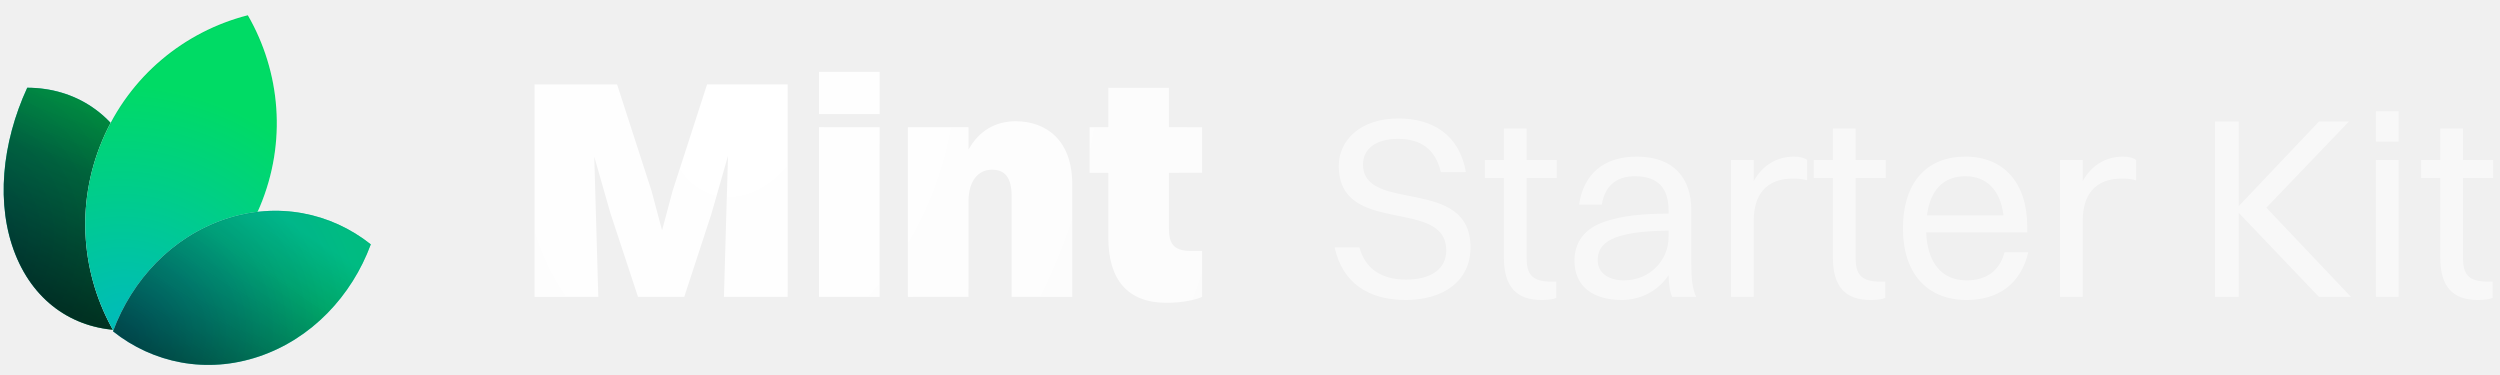
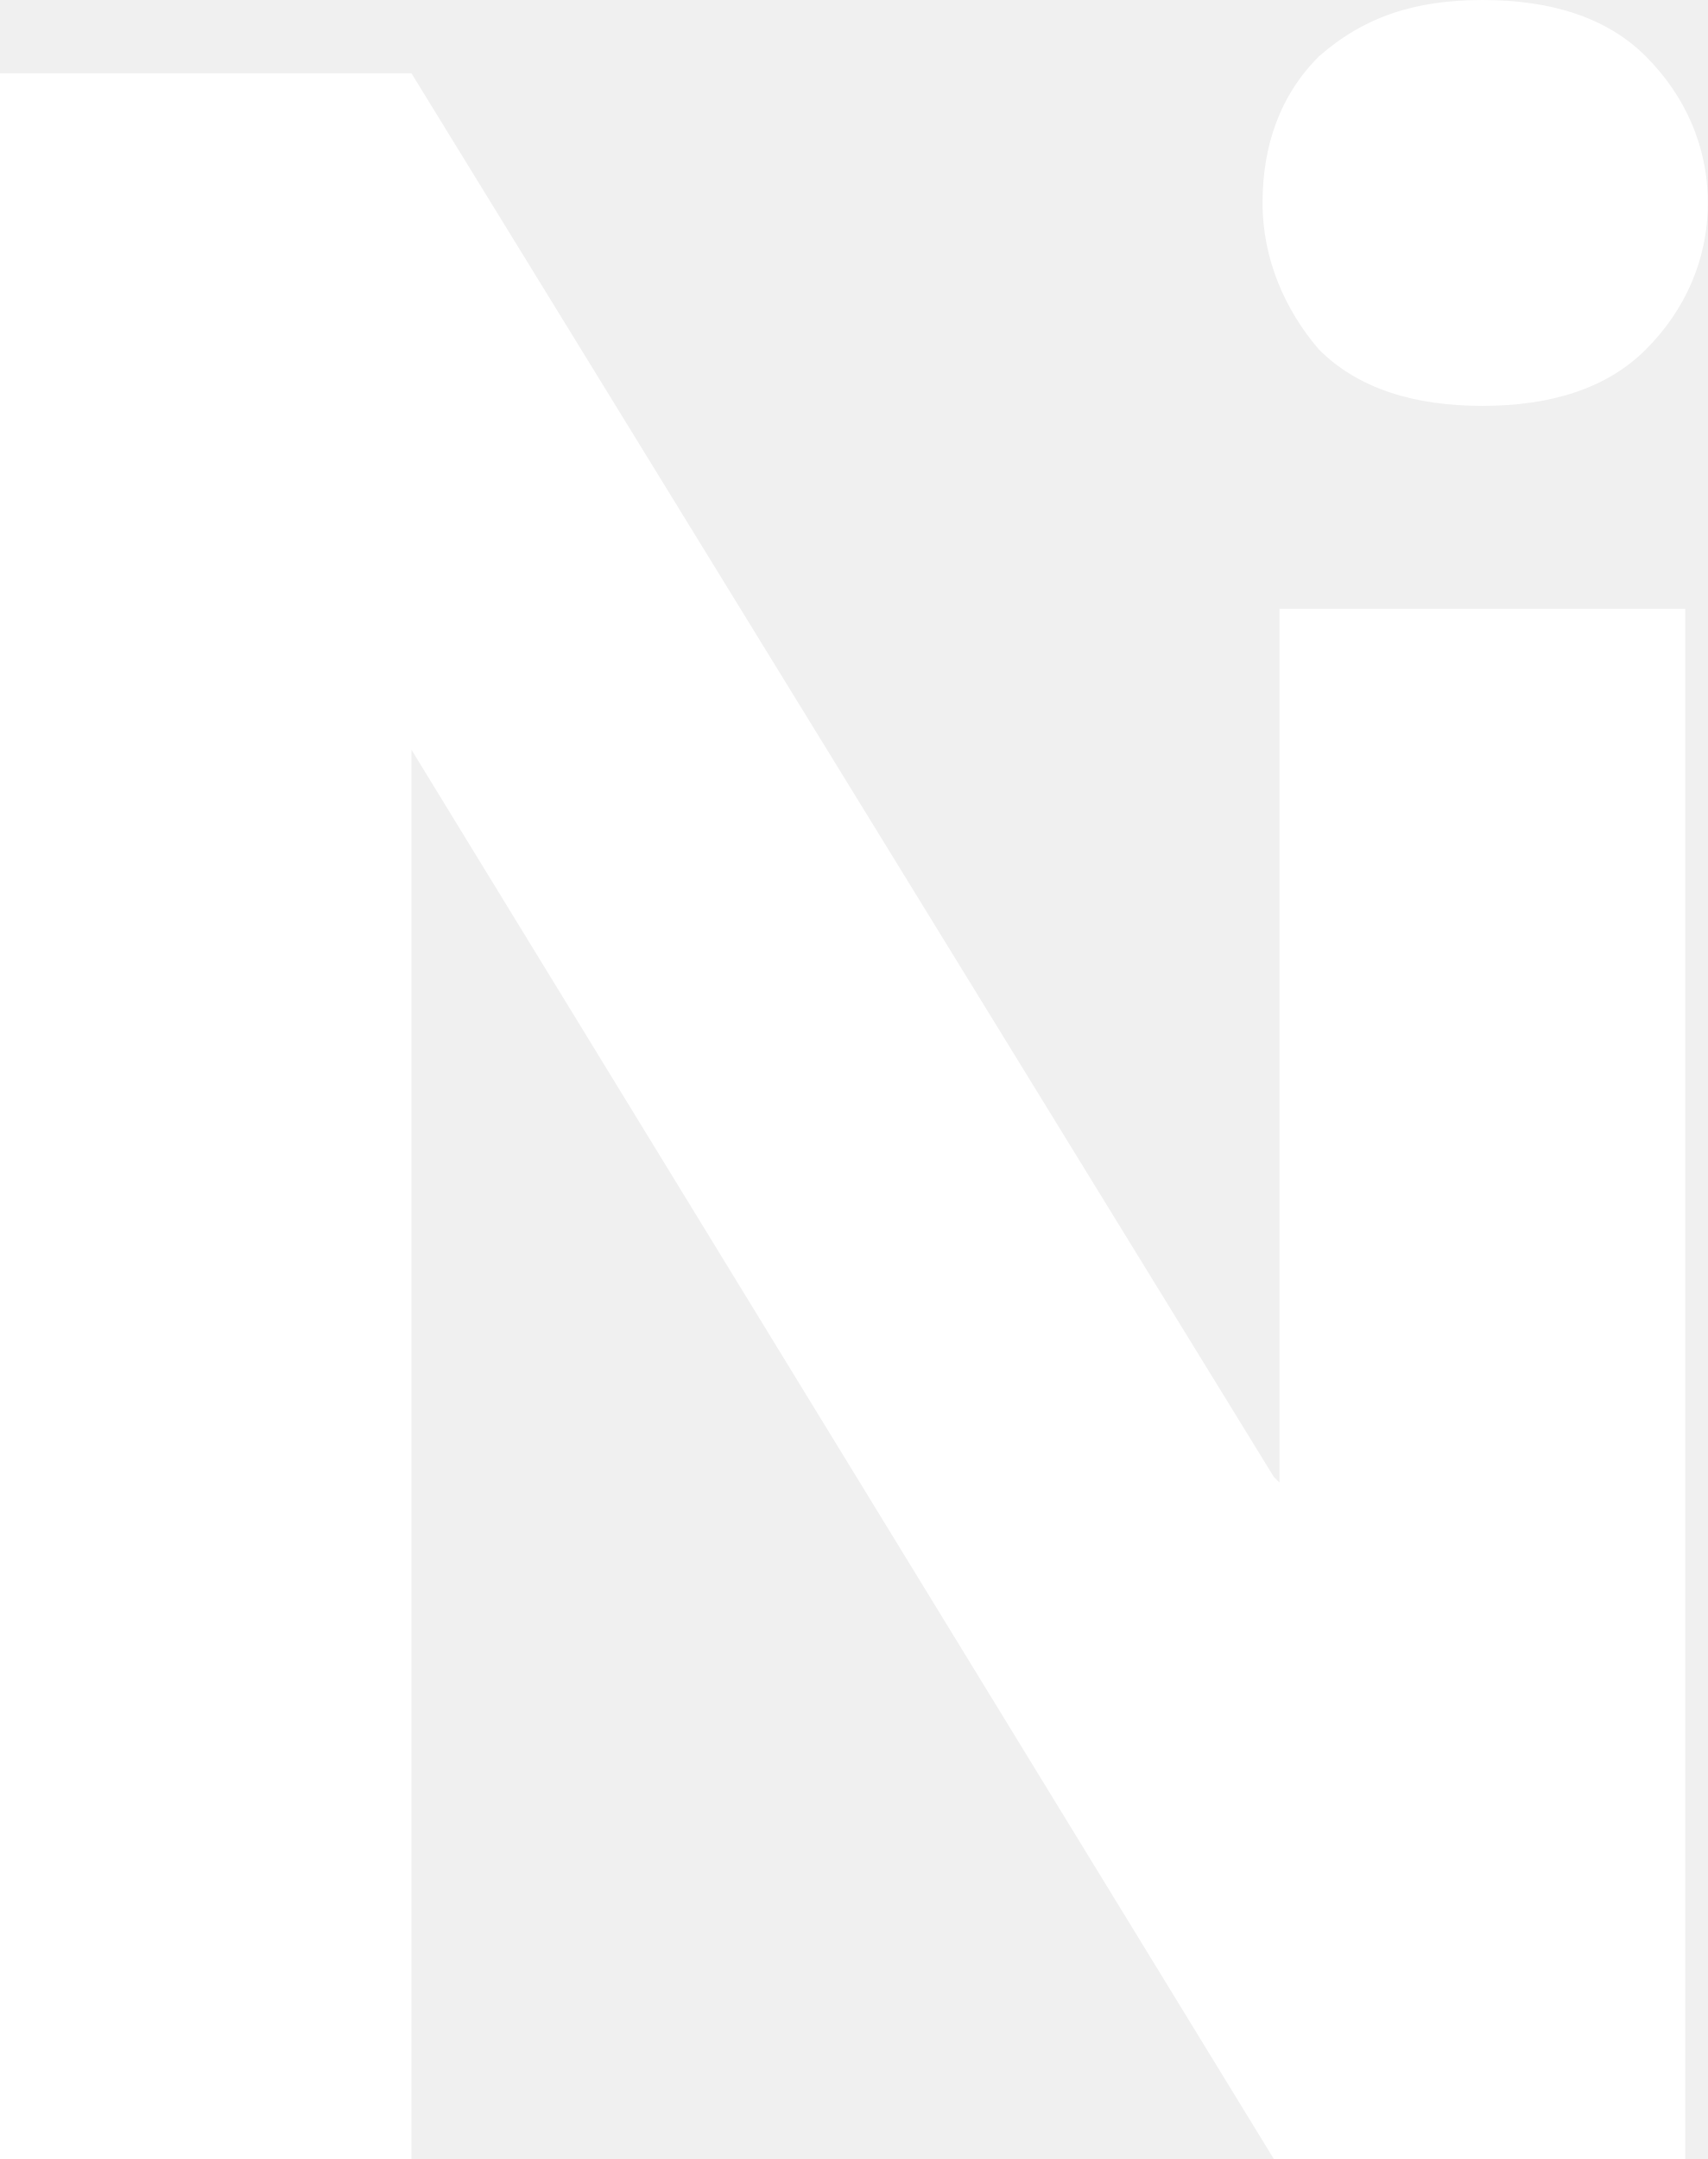
- <svg xmlns="http://www.w3.org/2000/svg" width="160" height="24" viewBox="0 0 160 24" fill="none">
-   <path d="M7.953 21.139C4.896 21.13 2.255 19.458 0.987 16.29C-0.28 13.121 0.109 9.163 1.744 5.615C4.801 5.624 7.442 7.296 8.71 10.465C9.977 13.633 9.588 17.591 7.953 21.139Z" fill="white" />
-   <path d="M7.953 21.139C4.896 21.13 2.255 19.458 0.987 16.29C-0.28 13.121 0.109 9.163 1.744 5.615C4.801 5.624 7.442 7.296 8.71 10.465C9.977 13.633 9.588 17.591 7.953 21.139Z" fill="url(#paint0_radial_115_109)" />
-   <path d="M7.953 21.139C4.896 21.13 2.255 19.458 0.987 16.29C-0.28 13.121 0.109 9.163 1.744 5.615C4.801 5.624 7.442 7.296 8.71 10.465C9.977 13.633 9.588 17.591 7.953 21.139Z" fill="black" fill-opacity="0.5" style="mix-blend-mode:hard-light" />
-   <path d="M7.953 21.139C4.896 21.13 2.255 19.458 0.987 16.29C-0.28 13.121 0.109 9.163 1.744 5.615C4.801 5.624 7.442 7.296 8.71 10.465C9.977 13.633 9.588 17.591 7.953 21.139Z" fill="url(#paint1_linear_115_109)" fill-opacity="0.5" style="mix-blend-mode:hard-light" />
-   <path d="M7.935 21.111C4.897 21.096 2.274 19.431 1.013 16.279C-0.248 13.124 0.136 9.182 1.762 5.643C4.8 5.659 7.423 7.324 8.684 10.476C9.945 13.63 9.561 17.572 7.935 21.111Z" stroke="url(#paint2_linear_115_109)" stroke-opacity="0.05" stroke-width="0.056" />
-   <path d="M7.31 21.257C11.354 20.221 14.884 17.375 16.628 13.236C18.373 9.097 17.945 4.587 15.86 0.976C11.816 2.012 8.287 4.858 6.542 8.998C4.797 13.137 5.225 17.646 7.31 21.257Z" fill="white" />
-   <path d="M7.31 21.257C11.354 20.221 14.884 17.375 16.628 13.236C18.373 9.097 17.945 4.587 15.86 0.976C11.816 2.012 8.287 4.858 6.542 8.998C4.797 13.137 5.225 17.646 7.31 21.257Z" fill="url(#paint3_radial_115_109)" />
-   <path d="M16.602 13.225C14.864 17.349 11.351 20.187 7.324 21.225C5.253 17.624 4.829 13.132 6.568 9.009C8.306 4.885 11.819 2.047 15.846 1.009C17.918 4.61 18.341 9.101 16.602 13.225Z" stroke="url(#paint4_linear_115_109)" stroke-opacity="0.05" stroke-width="0.056" />
-   <path d="M7.234 21.207C9.789 23.237 13.21 23.951 16.577 22.814C19.944 21.677 22.506 18.945 23.73 15.638C21.175 13.608 17.754 12.894 14.387 14.031C11.02 15.168 8.458 17.901 7.234 21.207Z" fill="white" />
-   <path d="M7.234 21.207C9.789 23.237 13.21 23.951 16.577 22.814C19.944 21.677 22.506 18.945 23.73 15.638C21.175 13.608 17.754 12.894 14.387 14.031C11.02 15.168 8.458 17.901 7.234 21.207Z" fill="url(#paint5_radial_115_109)" />
-   <path d="M7.234 21.207C9.789 23.237 13.21 23.951 16.577 22.814C19.944 21.677 22.506 18.945 23.73 15.638C21.175 13.608 17.754 12.894 14.387 14.031C11.02 15.168 8.458 17.901 7.234 21.207Z" fill="black" fill-opacity="0.2" style="mix-blend-mode:hard-light" />
-   <path d="M7.234 21.207C9.789 23.237 13.21 23.951 16.577 22.814C19.944 21.677 22.506 18.945 23.73 15.638C21.175 13.608 17.754 12.894 14.387 14.031C11.02 15.168 8.458 17.901 7.234 21.207Z" fill="url(#paint6_linear_115_109)" fill-opacity="0.5" style="mix-blend-mode:hard-light" />
-   <path d="M16.568 22.787C13.218 23.918 9.814 23.212 7.267 21.198C8.492 17.907 11.044 15.189 14.396 14.058C17.747 12.927 21.15 13.633 23.697 15.648C22.472 18.938 19.92 21.656 16.568 22.787Z" stroke="url(#paint7_linear_115_109)" stroke-opacity="0.05" stroke-width="0.056" />
-   <path d="M34.212 19V5.4H39.492L41.692 12.2L42.372 14.74L43.052 12.2L45.252 5.4H50.412V19H46.332L46.592 9.98L45.532 13.68L43.792 19H40.832L39.052 13.6L38.032 10.02L38.292 19H34.212ZM52.416 7.3V4.6H56.295V7.3H52.416ZM52.416 19V8.14H56.295V19H52.416ZM58.104 19V8.14H61.984V9.58C62.664 8.34 63.744 7.76 65.004 7.76C66.964 7.76 68.624 8.98 68.624 11.78V19H64.744V12.56C64.744 11.34 64.304 10.86 63.484 10.86C62.604 10.86 61.984 11.58 61.984 12.88V19H58.104ZM70.933 15.22V11.06H69.733V8.14H70.933V5.62H74.813V8.14H76.933V11.06H74.813V14.6C74.813 15.5 75.033 16.06 76.213 16.06H76.933V19C76.493 19.2 75.673 19.38 74.653 19.38C72.153 19.38 70.933 17.88 70.933 15.22Z" fill="url(#paint8_radial_115_109)" />
-   <path d="M87.232 10.519C87.232 13.687 94.112 11.229 94.112 15.832C94.112 17.994 92.364 19.198 89.971 19.198C87.562 19.198 85.912 18.093 85.417 15.832H87.001C87.364 17.169 88.371 17.895 89.987 17.895C91.671 17.895 92.561 17.152 92.561 16.03C92.561 12.598 85.681 15.155 85.681 10.618C85.681 9.001 87.034 7.582 89.509 7.582C91.671 7.582 93.403 8.621 93.816 11.014H92.215C91.868 9.529 90.912 8.886 89.476 8.886C88.057 8.886 87.232 9.529 87.232 10.519ZM96.25 16.476V11.393H95.029V10.239H96.25V8.226H97.702V10.239H99.632V11.393H97.702V16.476C97.702 17.532 98.015 18.026 99.302 18.026H99.599V19.066C99.434 19.148 99.071 19.198 98.659 19.198C97.025 19.198 96.25 18.323 96.25 16.476ZM102.516 13.093H101.064C101.345 11.162 102.615 10.024 104.76 10.024C107.103 10.024 108.242 11.393 108.242 13.44V16.888C108.242 17.895 108.324 18.521 108.555 19H107.021C106.856 18.654 106.806 18.142 106.79 17.614C106.047 18.72 104.859 19.198 103.803 19.198C101.988 19.198 100.767 18.357 100.767 16.69C100.767 15.486 101.427 14.611 102.714 14.182C103.902 13.786 105.107 13.687 106.79 13.671V13.473C106.79 12.053 106.13 11.278 104.628 11.278C103.374 11.278 102.698 11.971 102.516 13.093ZM102.252 16.657C102.252 17.465 102.929 17.944 103.952 17.944C105.569 17.944 106.79 16.674 106.79 15.172V14.759C103.061 14.793 102.252 15.585 102.252 16.657ZM110.787 19V10.239H112.239V11.591C112.833 10.519 113.774 10.024 114.83 10.024C115.176 10.024 115.49 10.107 115.655 10.239V11.542C115.407 11.46 115.094 11.427 114.747 11.427C112.998 11.427 112.239 12.515 112.239 14.1V19H110.787ZM117.305 16.476V11.393H116.084V10.239H117.305V8.226H118.757V10.239H120.688V11.393H118.757V16.476C118.757 17.532 119.071 18.026 120.358 18.026H120.655V19.066C120.49 19.148 120.127 19.198 119.714 19.198C118.081 19.198 117.305 18.323 117.305 16.476ZM129.809 16.145C129.33 18.192 127.862 19.198 125.865 19.198C123.324 19.198 121.79 17.482 121.79 14.627C121.79 11.658 123.324 10.024 125.783 10.024C128.258 10.024 129.743 11.723 129.743 14.512V14.875H123.275C123.357 16.838 124.281 17.944 125.865 17.944C127.103 17.944 127.977 17.35 128.291 16.145H129.809ZM125.783 11.278C124.38 11.278 123.539 12.152 123.324 13.786H128.225C128.027 12.169 127.152 11.278 125.783 11.278ZM131.843 19V10.239H133.295V11.591C133.889 10.519 134.829 10.024 135.885 10.024C136.232 10.024 136.545 10.107 136.71 10.239V11.542C136.463 11.46 136.149 11.427 135.803 11.427C134.054 11.427 133.295 12.515 133.295 14.1V19H131.843ZM141.763 19V7.78H143.281V13.192L148.413 7.78H150.327L145.047 13.291L150.459 19H148.413L143.281 13.621V19H141.763ZM152.06 9.067V7.12H153.512V9.067H152.06ZM152.06 19V10.239H153.512V19H152.06ZM156.178 16.476V11.393H154.957V10.239H156.178V8.226H157.63V10.239H159.56V11.393H157.63V16.476C157.63 17.532 157.943 18.026 159.23 18.026H159.527V19.066C159.362 19.148 158.999 19.198 158.587 19.198C156.953 19.198 156.178 18.323 156.178 16.476Z" fill="white" fill-opacity="0.55" />
-   <defs>
-     <radialGradient id="paint0_radial_115_109" cx="0" cy="0" r="1" gradientUnits="userSpaceOnUse" gradientTransform="translate(-3.00503 15.023) rotate(-10.029) scale(17.9572 17.784)">
-       <stop stop-color="#00B0BB" />
-       <stop offset="1" stop-color="#00DB65" />
-     </radialGradient>
-     <linearGradient id="paint1_linear_115_109" x1="7.39" y1="4.813" x2="1.63" y2="18.689" gradientUnits="userSpaceOnUse">
-       <stop stop-color="#18E299" />
-       <stop offset="1" />
-     </linearGradient>
-     <linearGradient id="paint2_linear_115_109" x1="7.948" y1="8.016" x2="1.761" y2="18.746" gradientUnits="userSpaceOnUse">
-       <stop />
-       <stop offset="1" stop-opacity="0" />
-     </linearGradient>
-     <radialGradient id="paint3_radial_115_109" cx="0" cy="0" r="1" gradientUnits="userSpaceOnUse" gradientTransform="translate(8.11404 20.8822) rotate(-75.7542) scale(21.6246 23.7772)">
-       <stop stop-color="#00BBBB" />
-       <stop offset="0.713" stop-color="#00DB65" />
-     </radialGradient>
-     <linearGradient id="paint4_linear_115_109" x1="7.602" y1="5.871" x2="15.556" y2="16.372" gradientUnits="userSpaceOnUse">
-       <stop />
-       <stop offset="1" stop-opacity="0" />
-     </linearGradient>
-     <radialGradient id="paint5_radial_115_109" cx="0" cy="0" r="1" gradientUnits="userSpaceOnUse" gradientTransform="translate(7.84537 21.5181) rotate(-20.3525) scale(18.5603 17.32)">
-       <stop stop-color="#00B0BB" />
-       <stop offset="1" stop-color="#00DB65" />
-     </radialGradient>
-     <linearGradient id="paint6_linear_115_109" x1="16.808" y1="13.007" x2="10.041" y2="22.994" gradientUnits="userSpaceOnUse">
-       <stop stop-color="#00B1BC" />
-       <stop offset="1" />
-     </linearGradient>
-     <linearGradient id="paint7_linear_115_109" x1="16.808" y1="13.007" x2="14.169" y2="23.841" gradientUnits="userSpaceOnUse">
-       <stop />
-       <stop offset="1" stop-opacity="0" />
-     </linearGradient>
-     <radialGradient id="paint8_radial_115_109" cx="0" cy="0" r="1" gradientUnits="userSpaceOnUse" gradientTransform="translate(47.2781 7) rotate(19.0047) scale(67.5582 85.7506)">
-       <stop stop-color="white" />
-       <stop offset="1" stop-color="white" stop-opacity="0.5" />
-     </radialGradient>
-   </defs>
+ <svg xmlns="http://www.w3.org/2000/svg" version="1.1" viewBox="0 0 30.3 38.3">
+   <g>
+     <g>
+       <polygon fill="#FFFFFF" points="29.9 10.8 29.9 38.3 22.6 38.3 7.3 13.3 7.3 38.3 0 38.3 0 1.3 7.3 1.3 22.6 26.2 22.7 26.3 22.7 10.8 29.9 10.8" />
+       <path fill="#FFFFFF" d="M29.2,1c-.7-.7-1.7-1-2.9-1s-2.1.3-2.9,1c-.7.7-1,1.6-1,2.6s.4,1.9,1,2.6c.7.7,1.7,1,2.9,1s2.2-.3,2.9-1c.7-.7,1.1-1.6,1.1-2.6s-.4-1.9-1.1-2.6Z" />
+     </g>
+   </g>
</svg>
